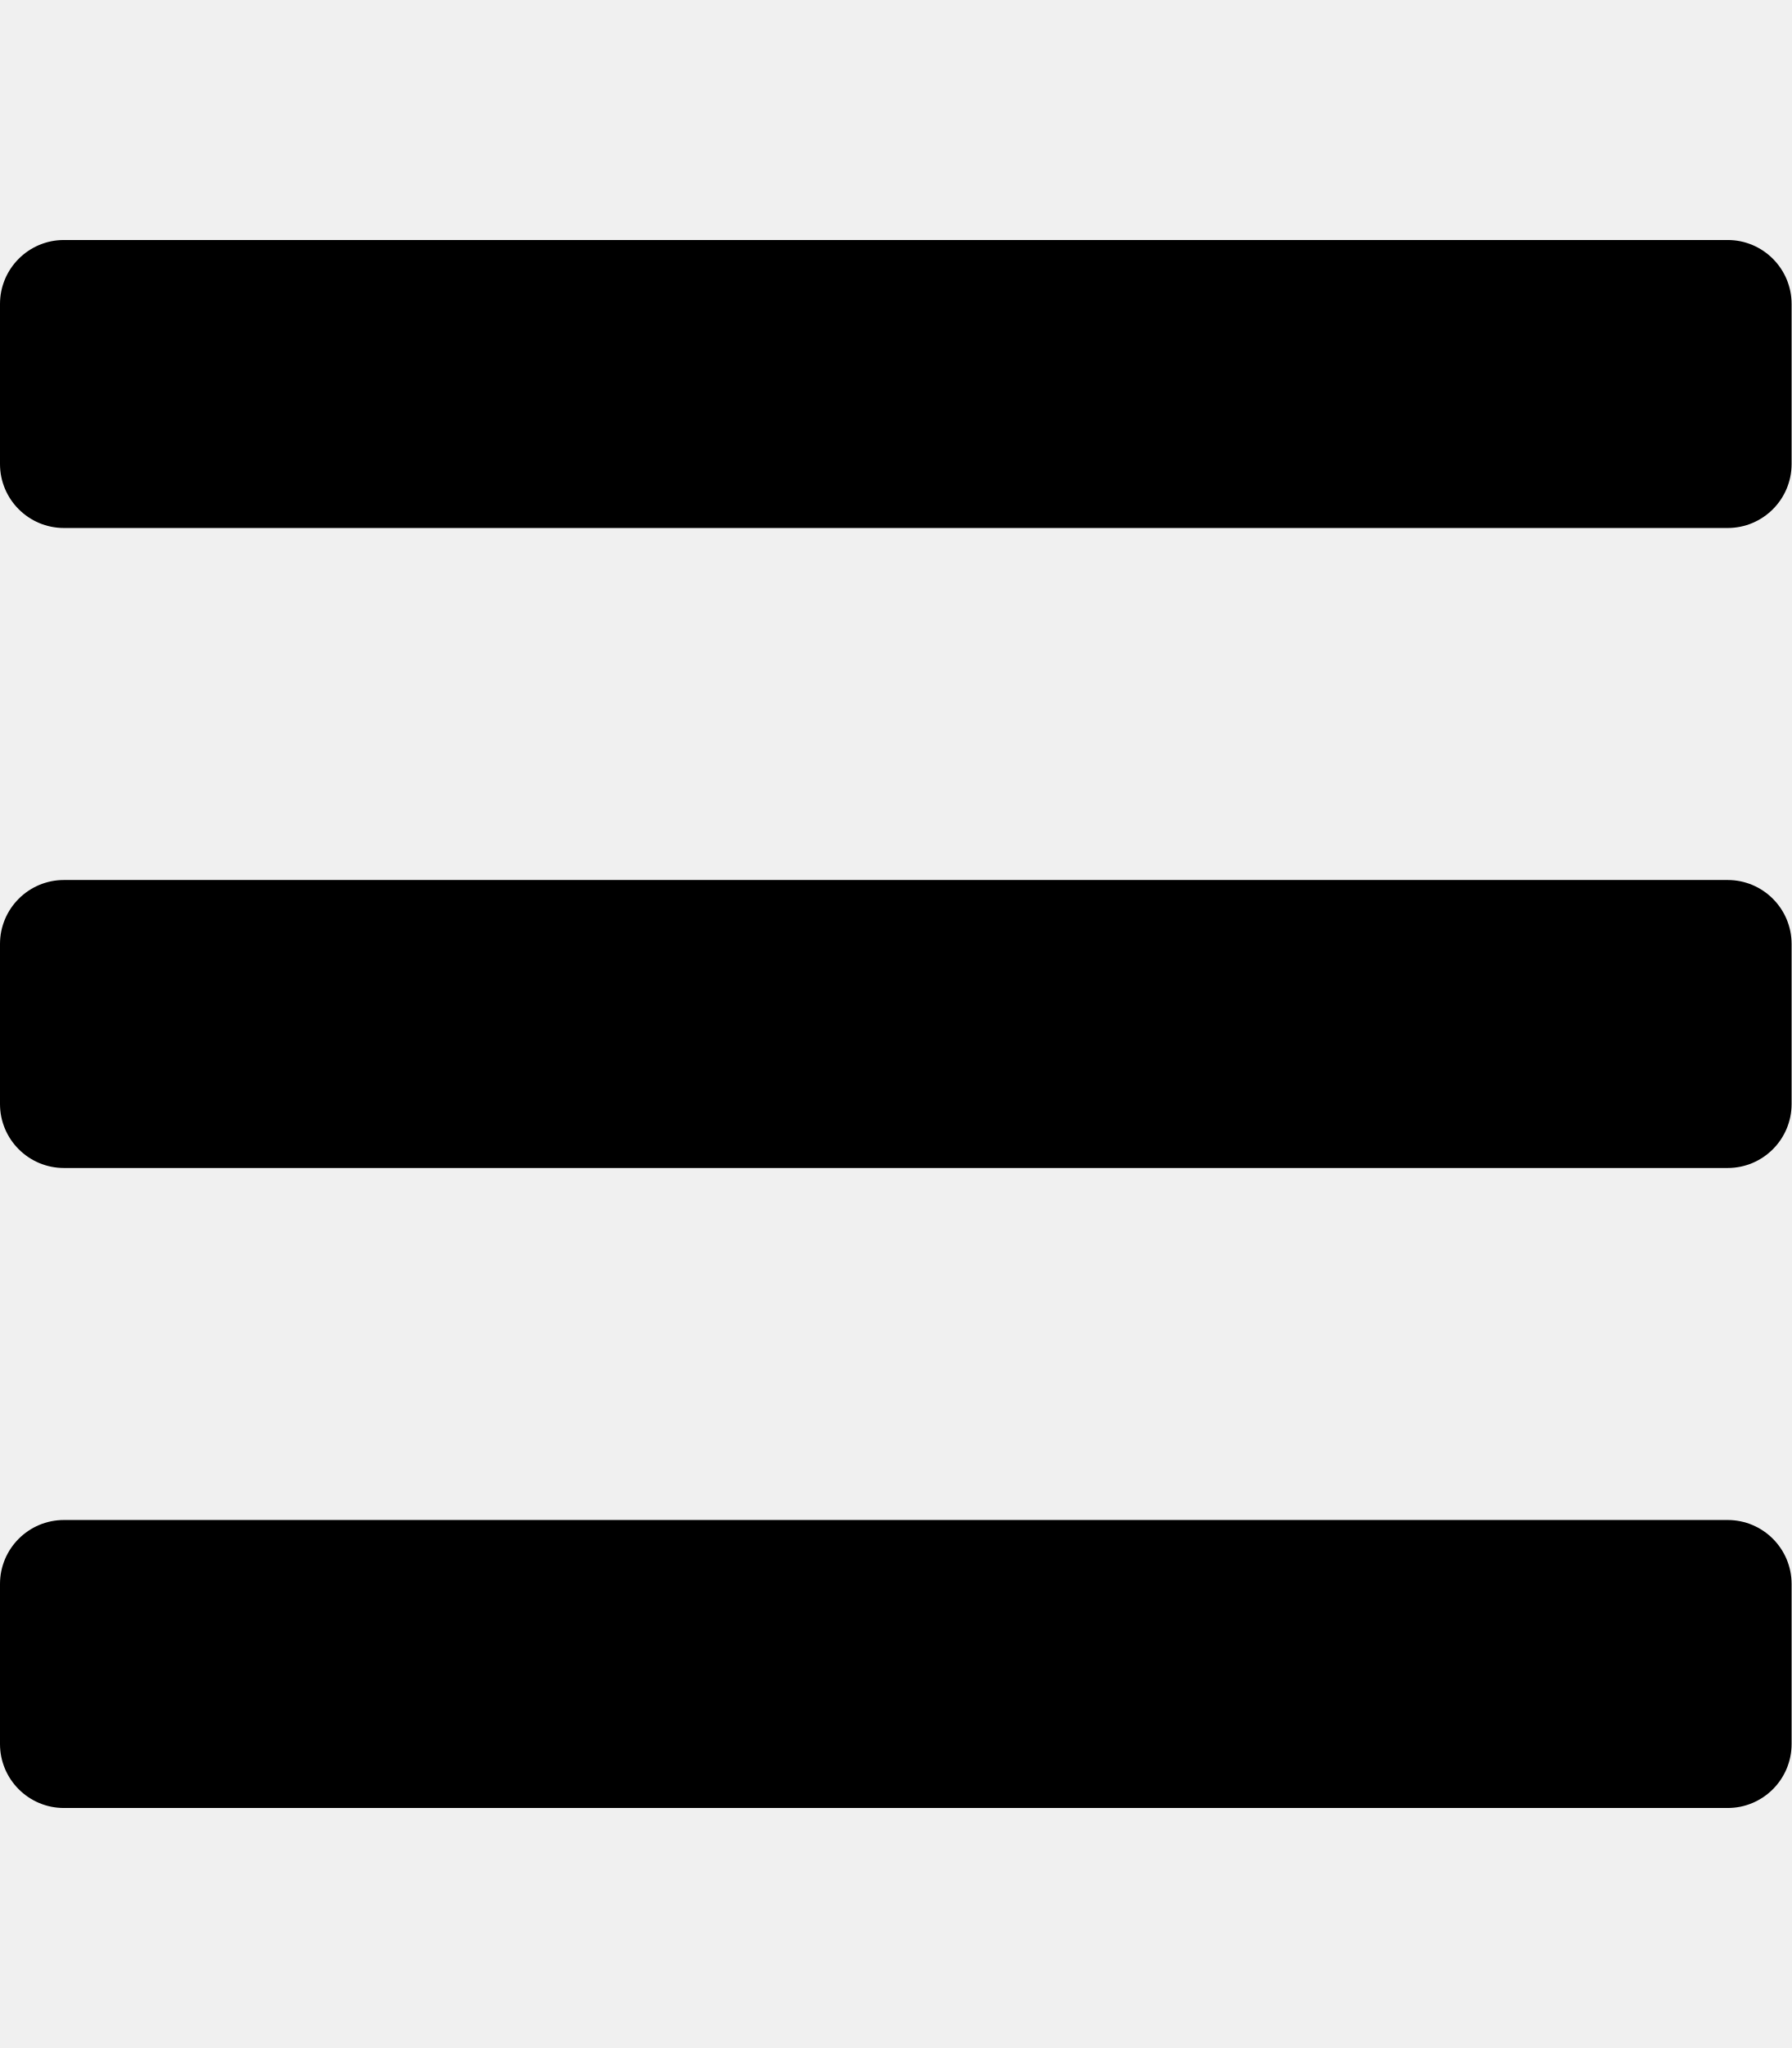
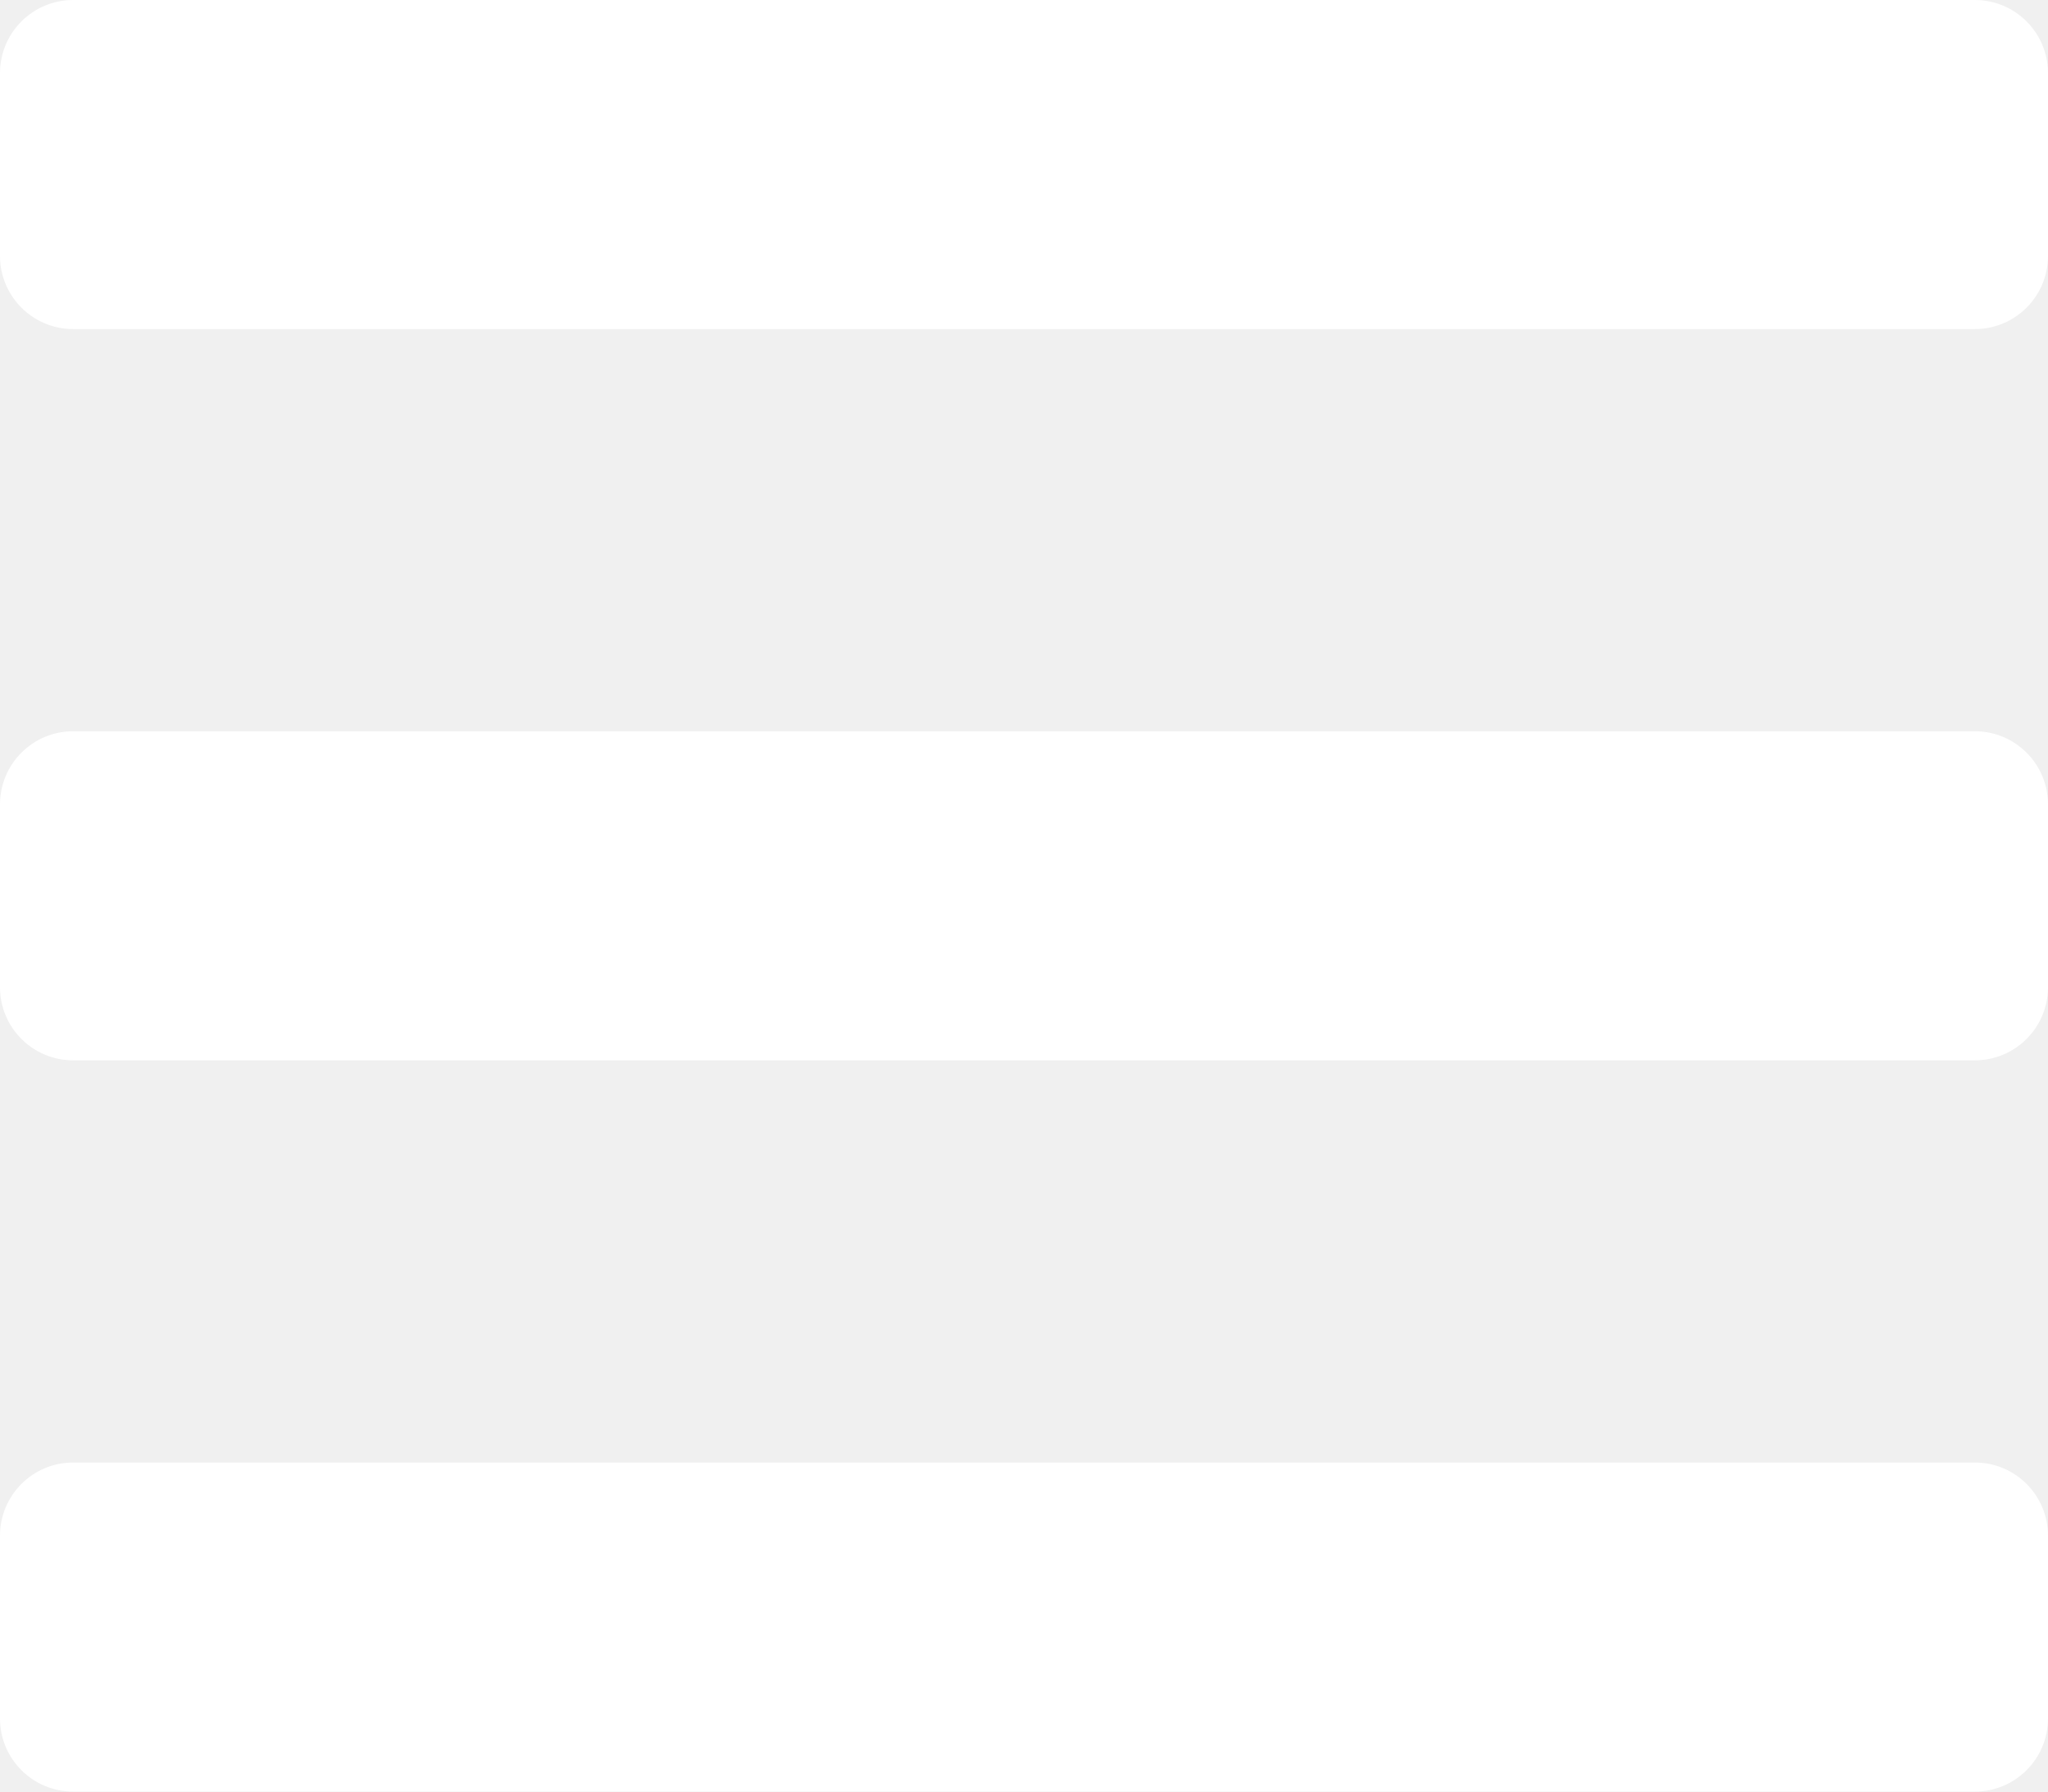
- <svg xmlns="http://www.w3.org/2000/svg" aria-hidden="true" focusable="false" data-prefix="fas" data-icon="bars" class="svg-inline--fa fa-bars fa-w-14" role="img" viewBox="0 0 448 512">
-   <path fill="currentColor" d="M16 132h416c8.837 0 16-7.163 16-16V76c0-8.837-7.163-16-16-16H16C7.163 60 0 67.163 0 76v40c0 8.837 7.163 16 16 16zm0 160h416c8.837 0 16-7.163 16-16v-40c0-8.837-7.163-16-16-16H16c-8.837 0-16 7.163-16 16v40c0 8.837 7.163 16 16 16zm0 160h416c8.837 0 16-7.163 16-16v-40c0-8.837-7.163-16-16-16H16c-8.837 0-16 7.163-16 16v40c0 8.837 7.163 16 16 16z" />
+ <svg xmlns="http://www.w3.org/2000/svg" id="Layer_1" data-name="Layer 1" viewBox="0 0 448 392">
+   <defs>
+     <style>.cls-1{fill:#fff;}</style>
+   </defs>
+   <path class="cls-1" d="M16,132H432a16,16,0,0,0,16-16V76a16,16,0,0,0-16-16H16A16,16,0,0,0,0,76v40A16,16,0,0,0,16,132Zm0,160H432a16,16,0,0,0,16-16V236a16,16,0,0,0-16-16H16A16,16,0,0,0,0,236v40A16,16,0,0,0,16,292Zm0,160H432a16,16,0,0,0,16-16V396a16,16,0,0,0-16-16H16A16,16,0,0,0,0,396v40A16,16,0,0,0,16,452Z" transform="translate(0 -60)" />
</svg>
